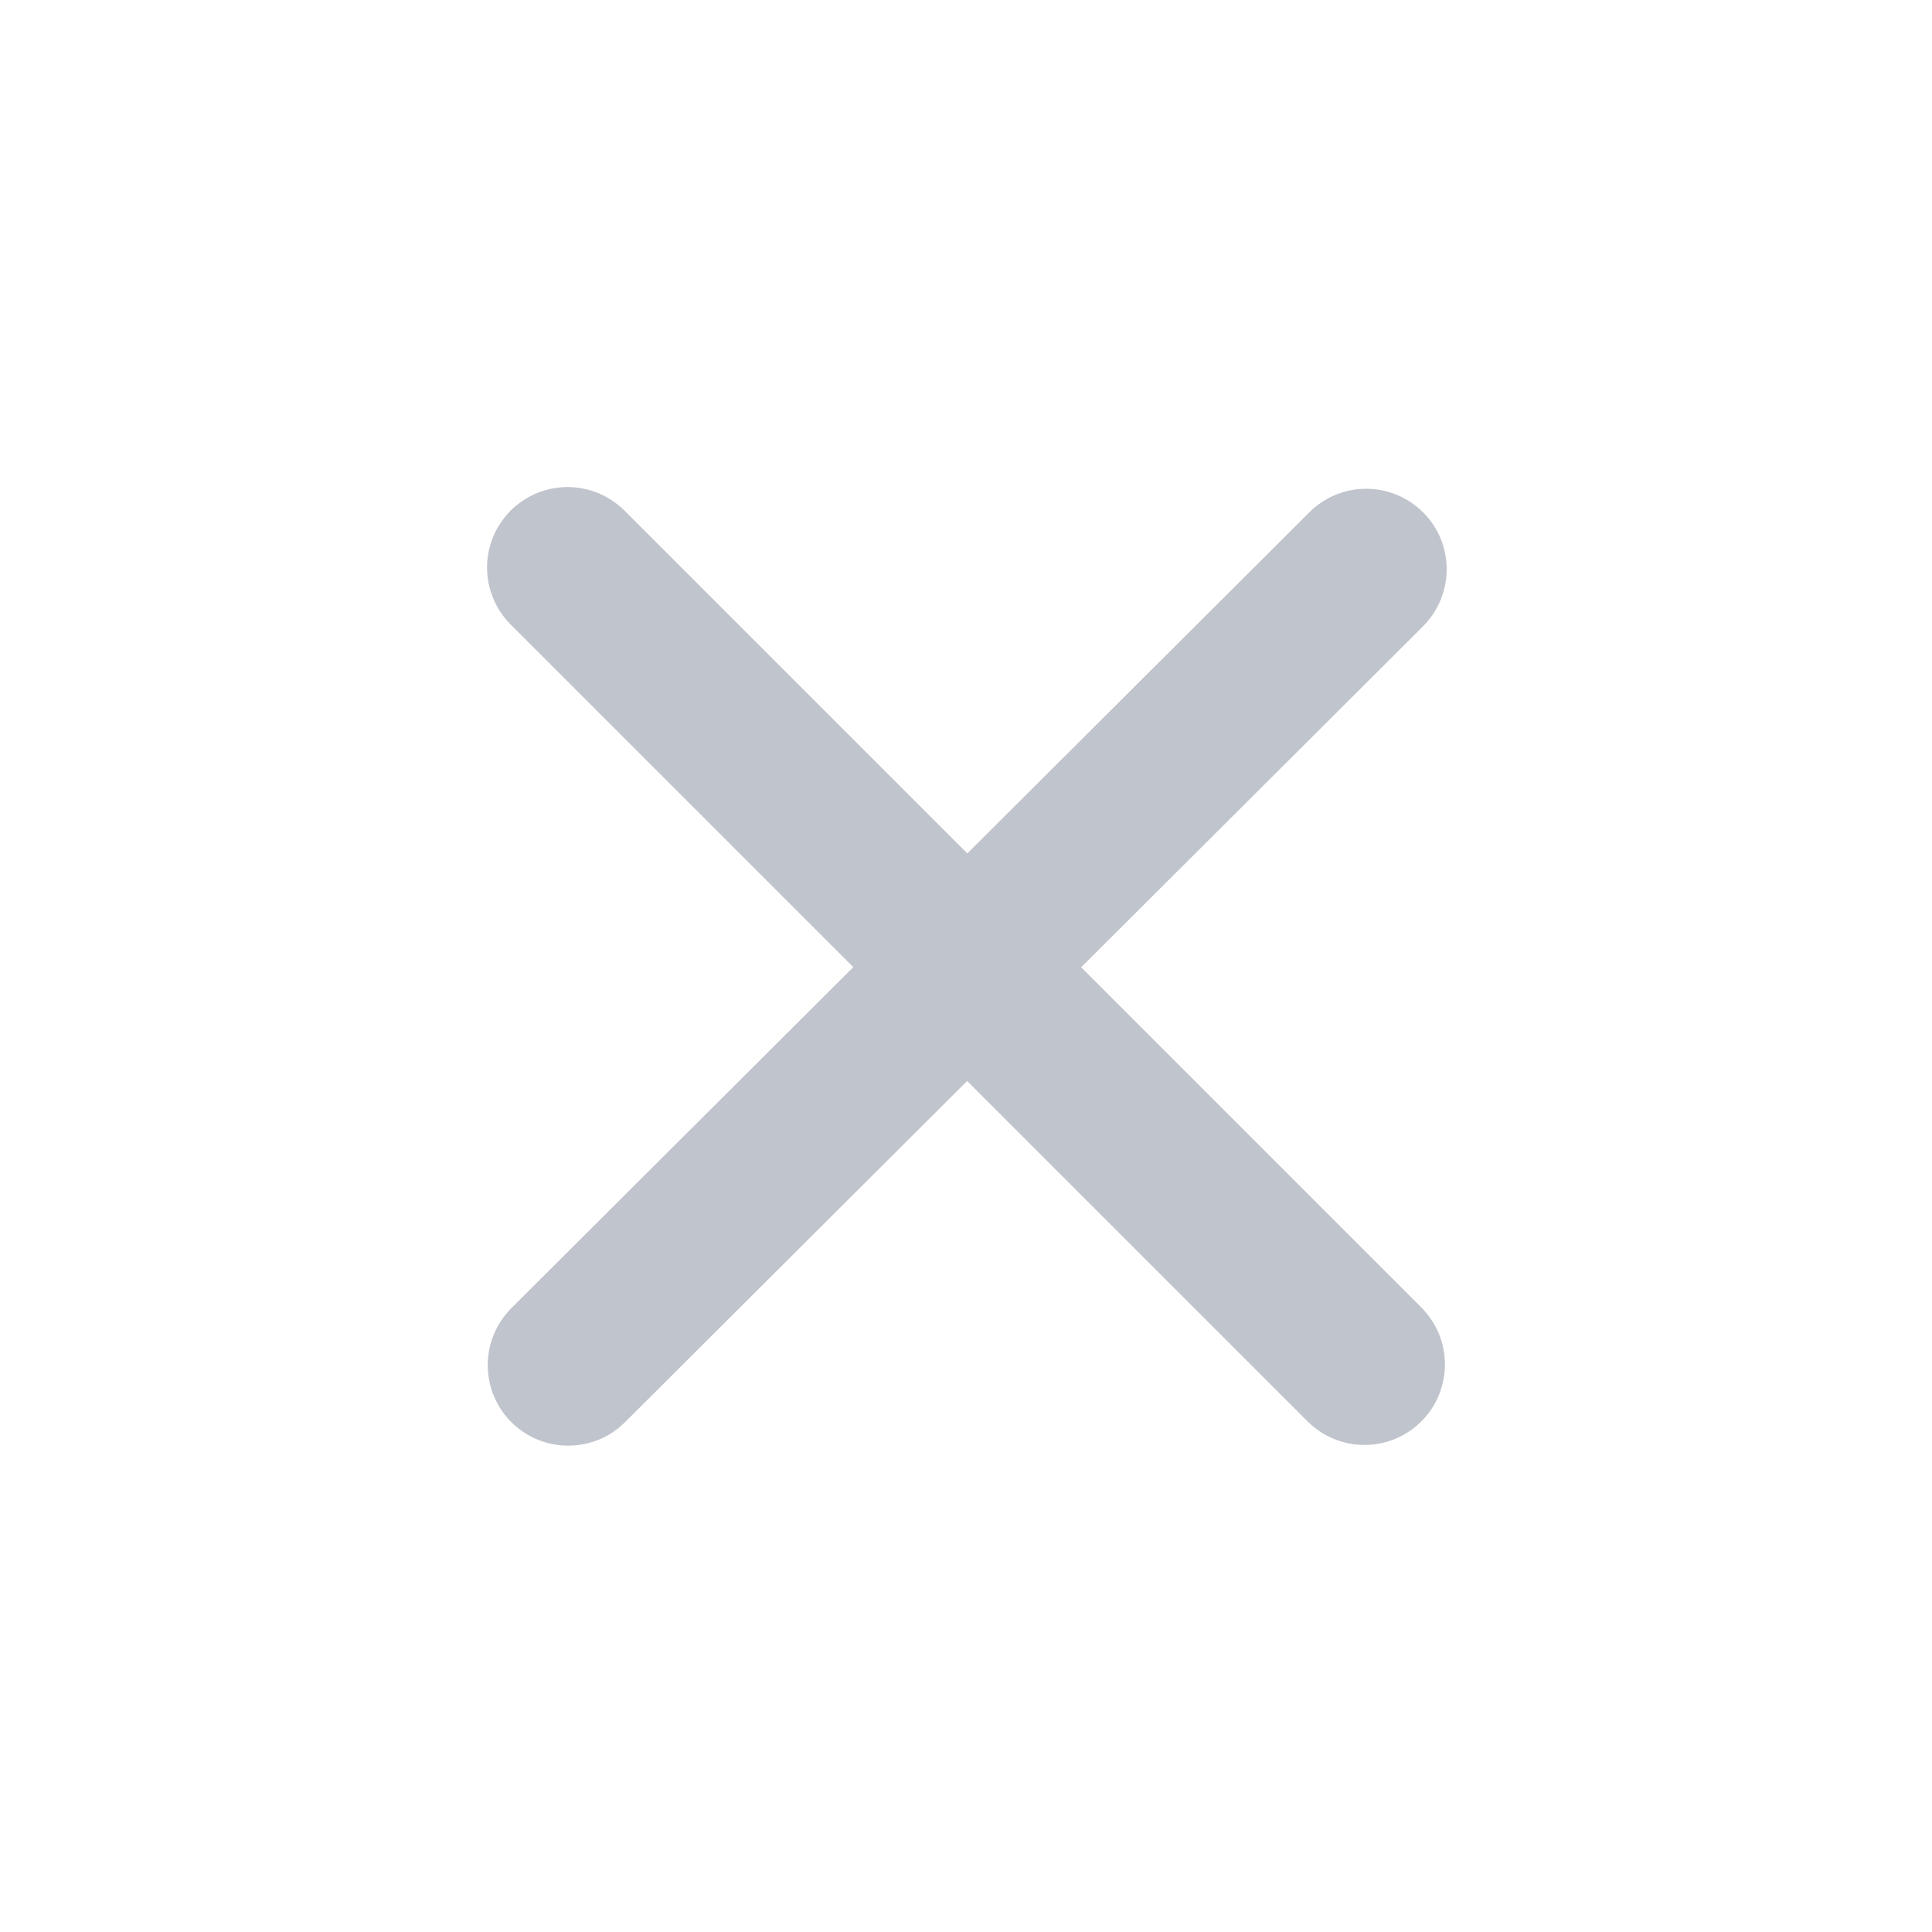
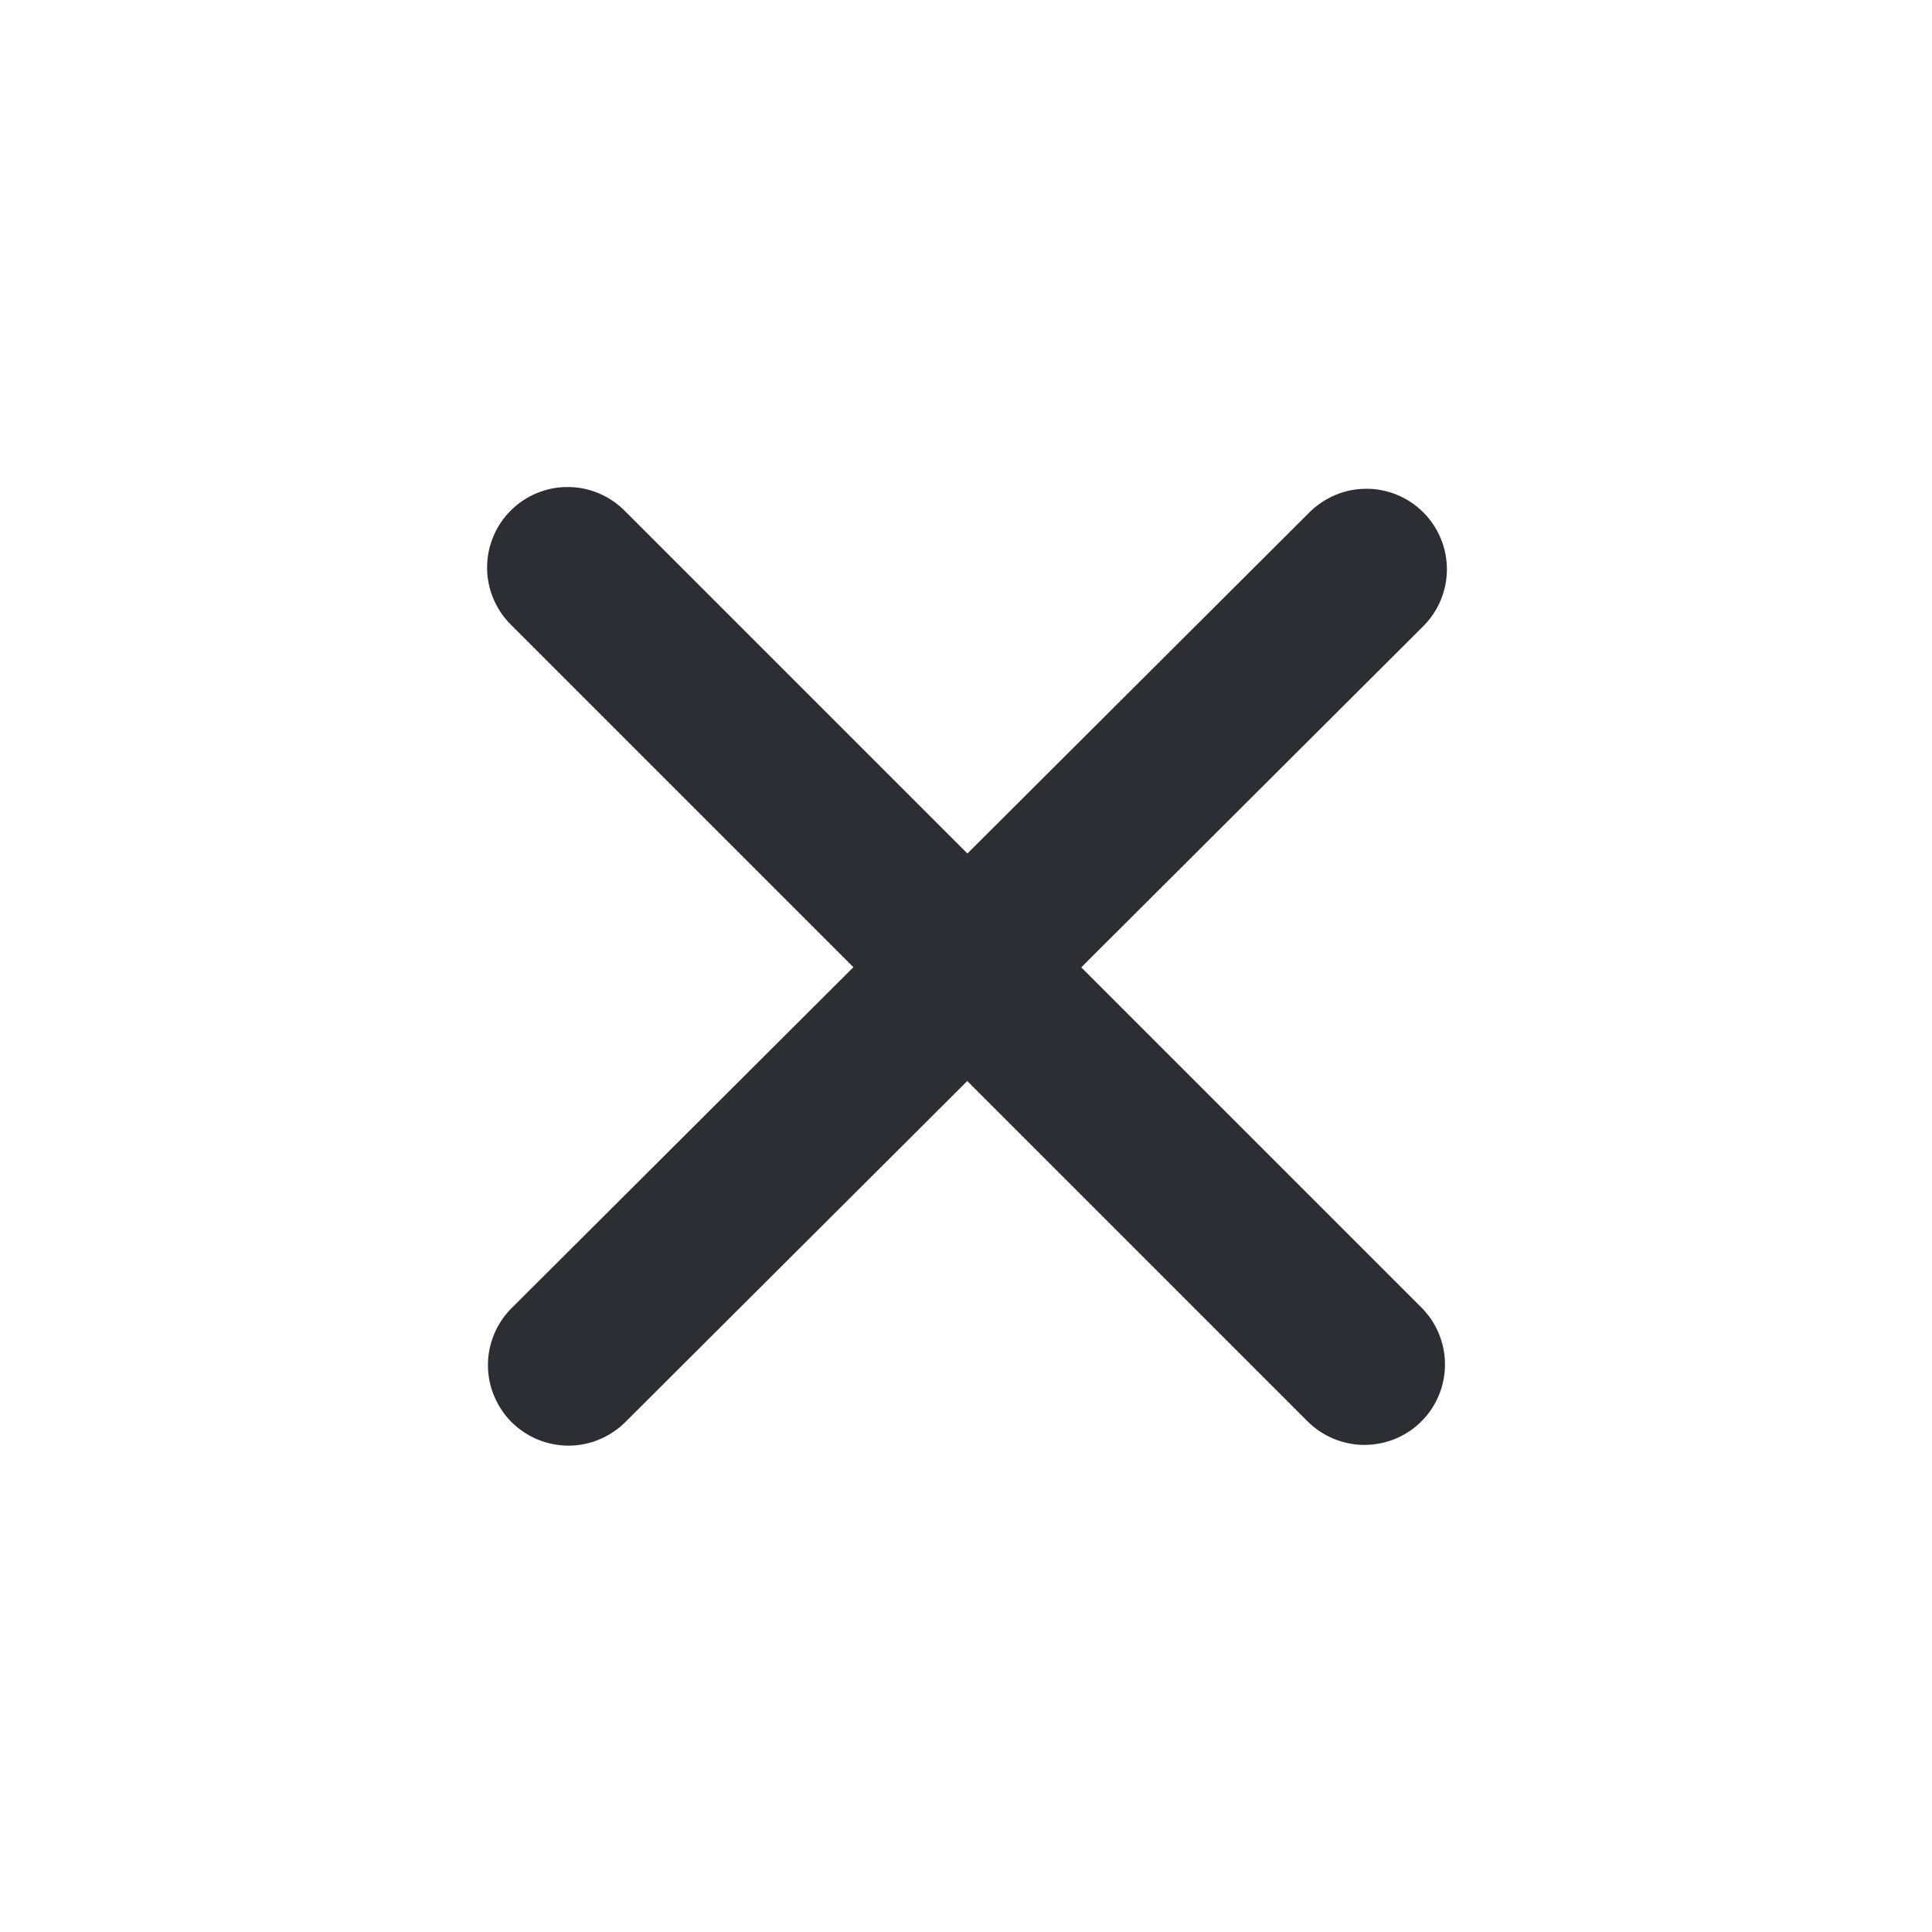
<svg xmlns="http://www.w3.org/2000/svg" fill="none" version="1.1" width="24" height="24" viewBox="0 0 24 24">
  <defs>
-     <clipPath id="master_svg0_142_09080">
+     <clipPath id="master_svg0_4288_64025">
      <rect x="0" y="0" width="24" height="24" rx="0" />
    </clipPath>
  </defs>
-   <g clip-path="url(#master_svg0_142_09080)">
-     <g transform="matrix(0.7071068,0.7071068,-0.7071068,0.7071068,9.958309,-9.923809)">
-       <path d="M15.977,7.059L15.958,21.058L15.958,21.059Q15.958,21.15,15.975,21.24Q15.99,21.325,16.021,21.407Q16.051,21.488,16.095,21.563Q16.139,21.638,16.195,21.705Q16.251,21.771,16.318,21.827Q16.384,21.882,16.46,21.926Q16.535,21.969,16.617,21.999Q16.699,22.028,16.784,22.044Q16.87,22.059,16.957,22.059L16.958,22.059Q16.982,22.059,17.005,22.058Q17.191,22.049,17.362,21.974Q17.532,21.899,17.664,21.767Q17.805,21.626,17.882,21.443Q17.958,21.259,17.958,21.06L17.958,21.059L17.977,7.06L17.977,7.059Q17.977,7.035,17.975,7.012Q17.967,6.826,17.891,6.655Q17.816,6.485,17.685,6.353Q17.544,6.212,17.36,6.135Q17.177,6.059,16.978,6.059L16.977,6.059Q16.953,6.059,16.93,6.06Q16.744,6.069,16.573,6.144Q16.402,6.219,16.27,6.351Q16.13,6.491,16.053,6.675Q15.977,6.859,15.977,7.058L15.977,7.059Z" fill-rule="evenodd" fill="#C0C4CC" fill-opacity="1" />
+   <g clip-path="url(#master_svg0_4288_64025)">
+     <g transform="matrix(0.7071068,0.7071068,-0.7071068,0.7071068,9.958923,-9.925779)">
+       <path d="M17.979,7.06L17.979,7.059Q17.979,6.96,17.96,6.864Q17.941,6.767,17.903,6.676Q17.865,6.585,17.811,6.503Q17.756,6.421,17.686,6.351Q17.617,6.282,17.535,6.227Q17.453,6.172,17.362,6.135Q17.271,6.097,17.174,6.078Q17.078,6.059,16.979,6.059Q16.881,6.059,16.784,6.078Q16.688,6.097,16.597,6.135Q16.506,6.172,16.424,6.227Q16.342,6.281,16.273,6.351Q16.203,6.421,16.148,6.502Q16.093,6.584,16.056,6.675Q16.018,6.766,15.999,6.862Q15.979,6.959,15.979,7.057L15.979,7.059L15.961,21.057L15.961,21.059Q15.961,21.157,15.98,21.254Q15.999,21.35,16.037,21.441Q16.075,21.532,16.129,21.614Q16.184,21.696,16.254,21.766Q16.323,21.835,16.405,21.89Q16.487,21.945,16.578,21.982Q16.669,22.02,16.766,22.039Q16.862,22.059,16.961,22.059Q17.059,22.059,17.156,22.039Q17.252,22.02,17.343,21.983Q17.434,21.945,17.516,21.89Q17.598,21.836,17.668,21.766Q17.737,21.697,17.792,21.615Q17.847,21.533,17.884,21.442Q17.922,21.351,17.941,21.255Q17.961,21.158,17.961,21.06L17.961,21.059L17.979,7.06Z" fill-rule="evenodd" fill="#2D2E33" fill-opacity="1" />
    </g>
-     <g transform="matrix(0.7071068,0.7071068,-0.7071068,0.7071068,7.050293,-2.920327)">
-       <path d="M7.05,8.05L21.05,8.05Q21.149,8.05,21.245,8.031Q21.342,8.012,21.433,7.974Q21.524,7.936,21.606,7.882Q21.688,7.827,21.757,7.757Q21.827,7.688,21.882,7.606Q21.936,7.524,21.974,7.433Q22.012,7.342,22.031,7.245Q22.05,7.149,22.05,7.05Q22.05,6.952,22.031,6.855Q22.012,6.759,21.974,6.668Q21.936,6.577,21.882,6.495Q21.827,6.413,21.757,6.343Q21.688,6.274,21.606,6.219Q21.524,6.164,21.433,6.126Q21.342,6.089,21.245,6.07Q21.149,6.05,21.05,6.05L7.05,6.05Q6.952,6.05,6.855,6.07Q6.759,6.089,6.668,6.126Q6.577,6.164,6.495,6.219Q6.413,6.274,6.343,6.343Q6.274,6.413,6.219,6.495Q6.164,6.577,6.126,6.668Q6.089,6.759,6.07,6.855Q6.05,6.952,6.05,7.05Q6.05,7.149,6.07,7.245Q6.089,7.342,6.126,7.433Q6.164,7.524,6.219,7.606Q6.274,7.688,6.343,7.757Q6.413,7.827,6.495,7.882Q6.577,7.936,6.668,7.974Q6.759,8.012,6.855,8.031Q6.952,8.05,7.05,8.05Z" fill-rule="evenodd" fill="#C0C4CC" fill-opacity="1" />
+     <g transform="matrix(0.7071068,0.7071068,-0.7071068,0.7071068,7.050091,-2.920815)">
+       <path d="M7.051,6.05L21.051,6.05Q21.149,6.05,21.246,6.069Q21.342,6.088,21.433,6.126Q21.524,6.164,21.606,6.218Q21.688,6.273,21.758,6.343Q21.827,6.412,21.882,6.494Q21.937,6.576,21.975,6.667Q22.012,6.758,22.032,6.855Q22.051,6.951,22.051,7.05Q22.051,7.148,22.032,7.245Q22.012,7.341,21.975,7.432Q21.937,7.523,21.882,7.605Q21.827,7.687,21.758,7.757Q21.688,7.827,21.606,7.881Q21.524,7.936,21.433,7.974Q21.342,8.011,21.246,8.031Q21.149,8.05,21.051,8.05L7.051,8.05Q6.952,8.05,6.856,8.031Q6.759,8.011,6.668,7.974Q6.577,7.936,6.495,7.881Q6.413,7.827,6.344,7.757Q6.274,7.687,6.219,7.605Q6.165,7.523,6.127,7.432Q6.089,7.341,6.07,7.245Q6.051,7.148,6.051,7.05Q6.051,6.951,6.07,6.855Q6.089,6.758,6.127,6.667Q6.165,6.576,6.219,6.494Q6.274,6.412,6.344,6.343Q6.413,6.273,6.495,6.218Q6.577,6.164,6.668,6.126Q6.759,6.088,6.856,6.069Q6.952,6.05,7.051,6.05Z" fill-rule="evenodd" fill="#2D2E33" fill-opacity="1" />
    </g>
  </g>
</svg>
